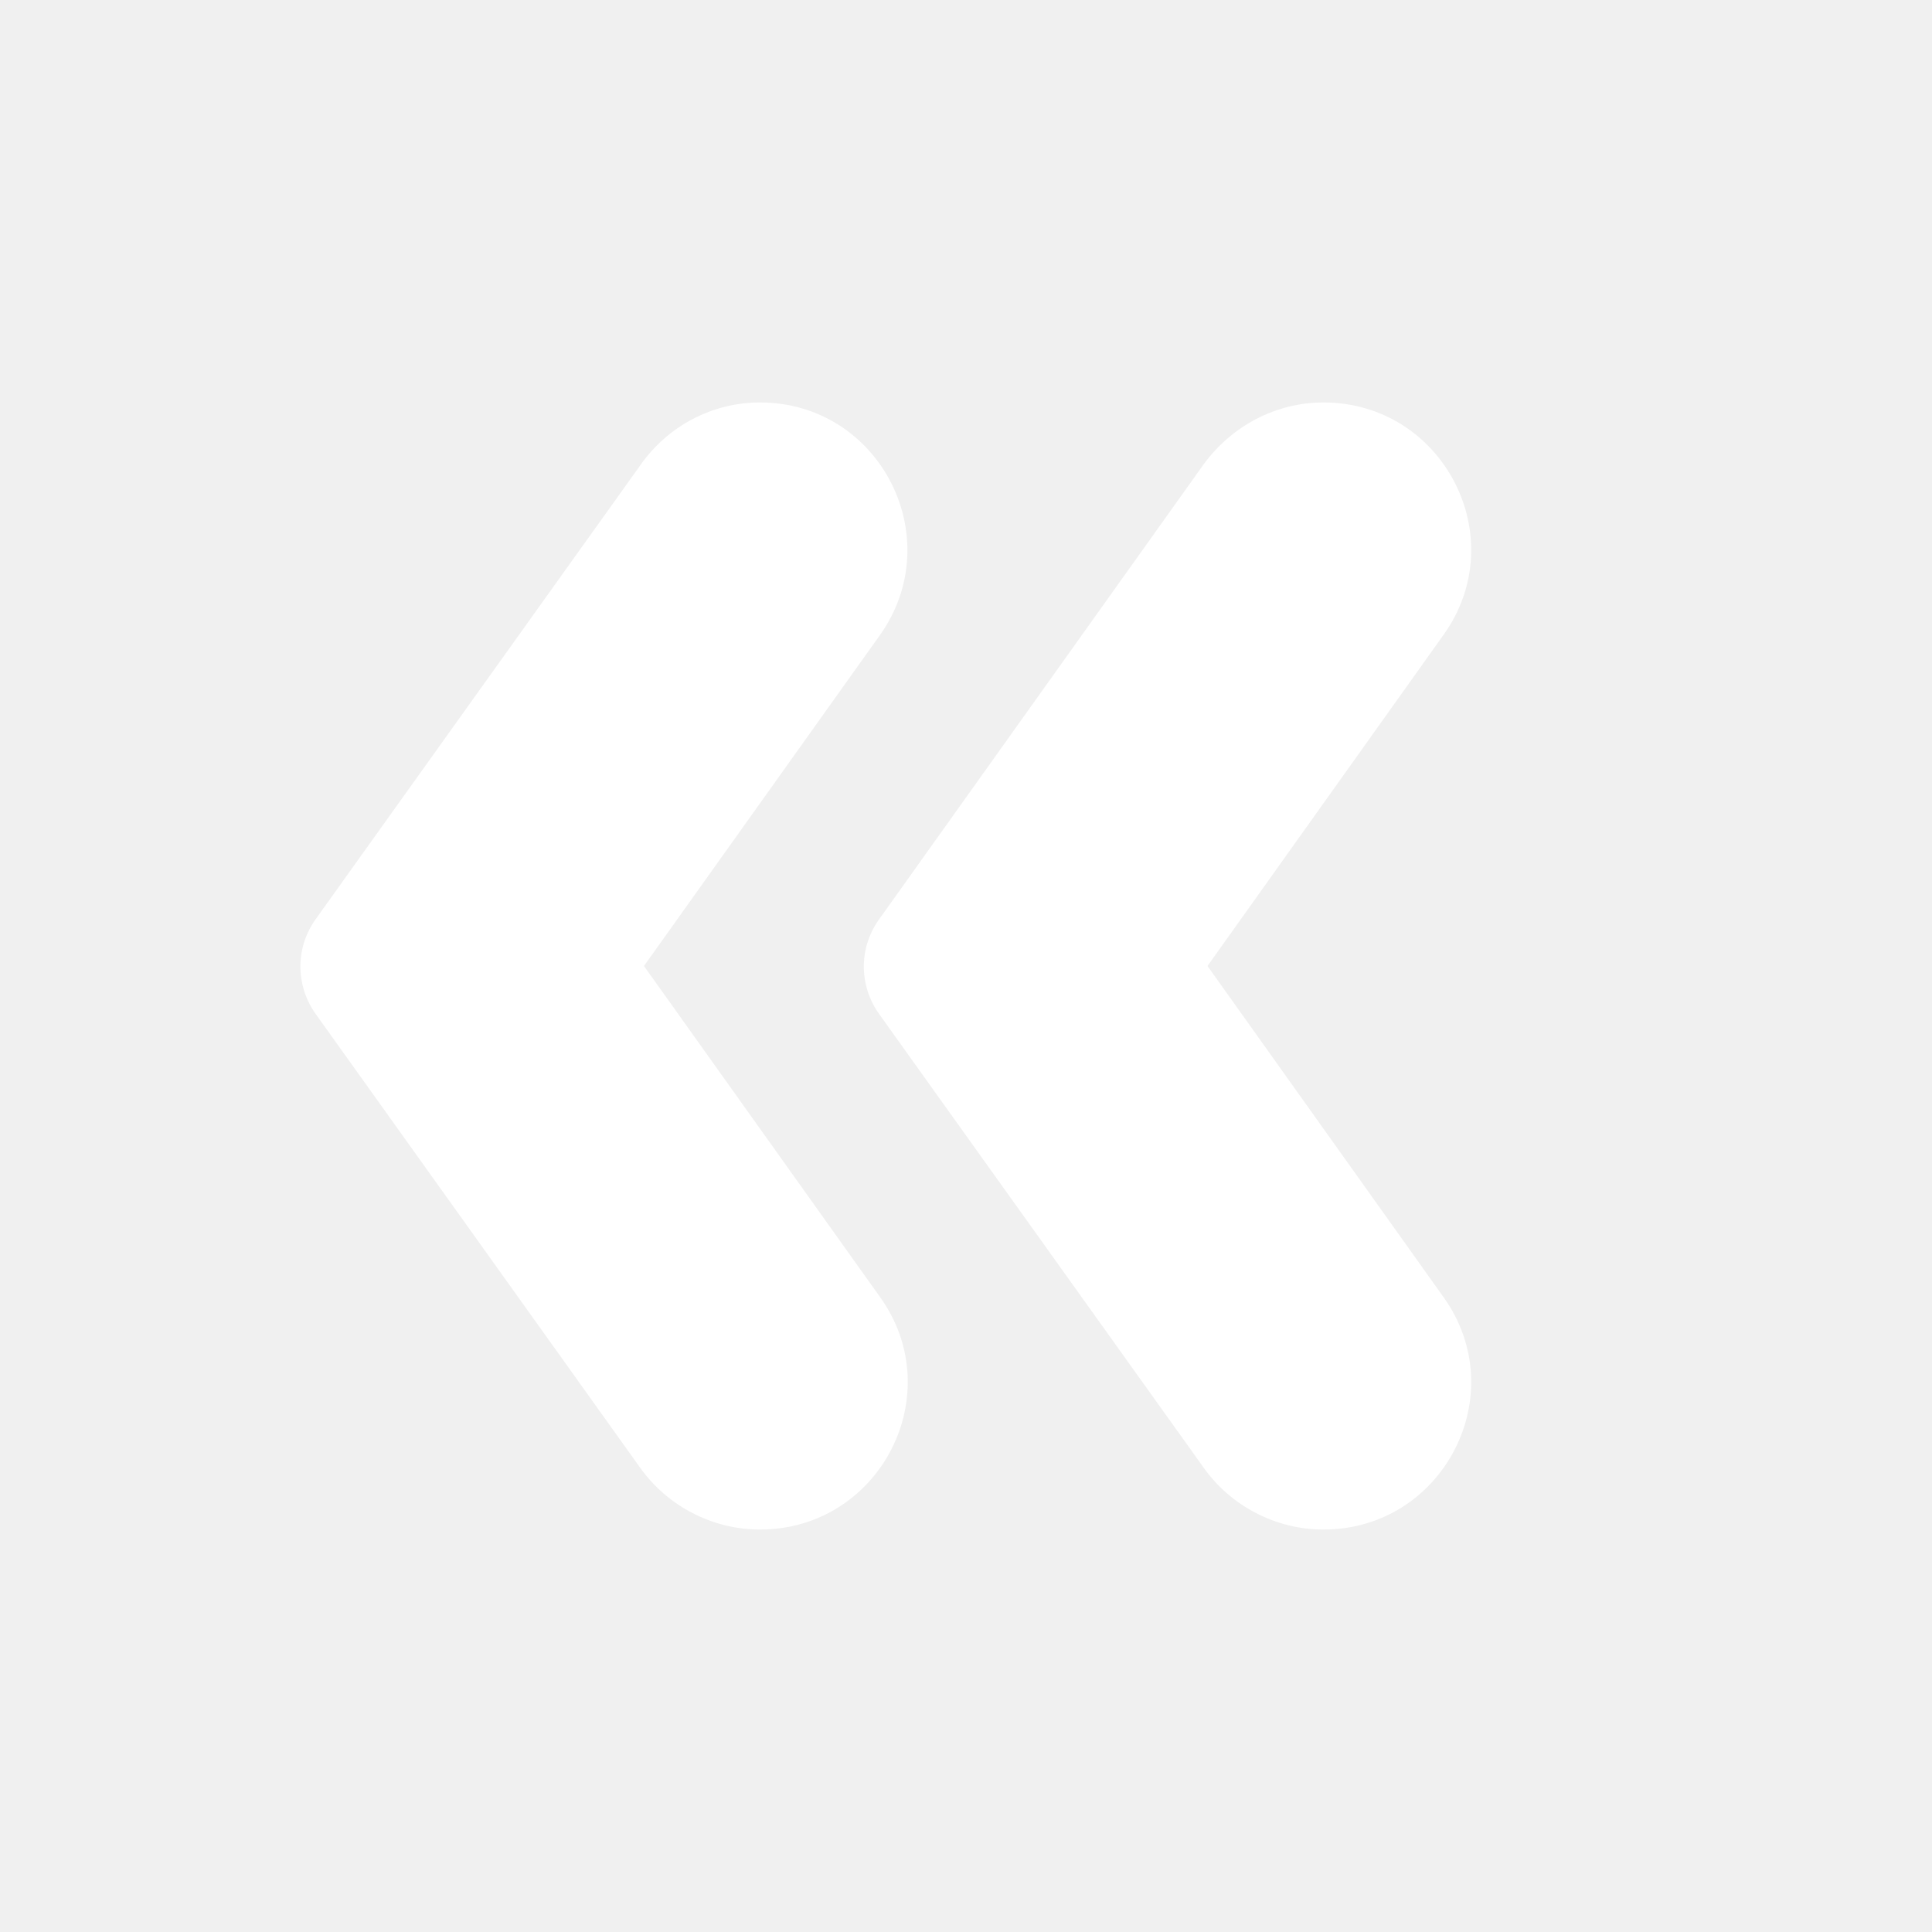
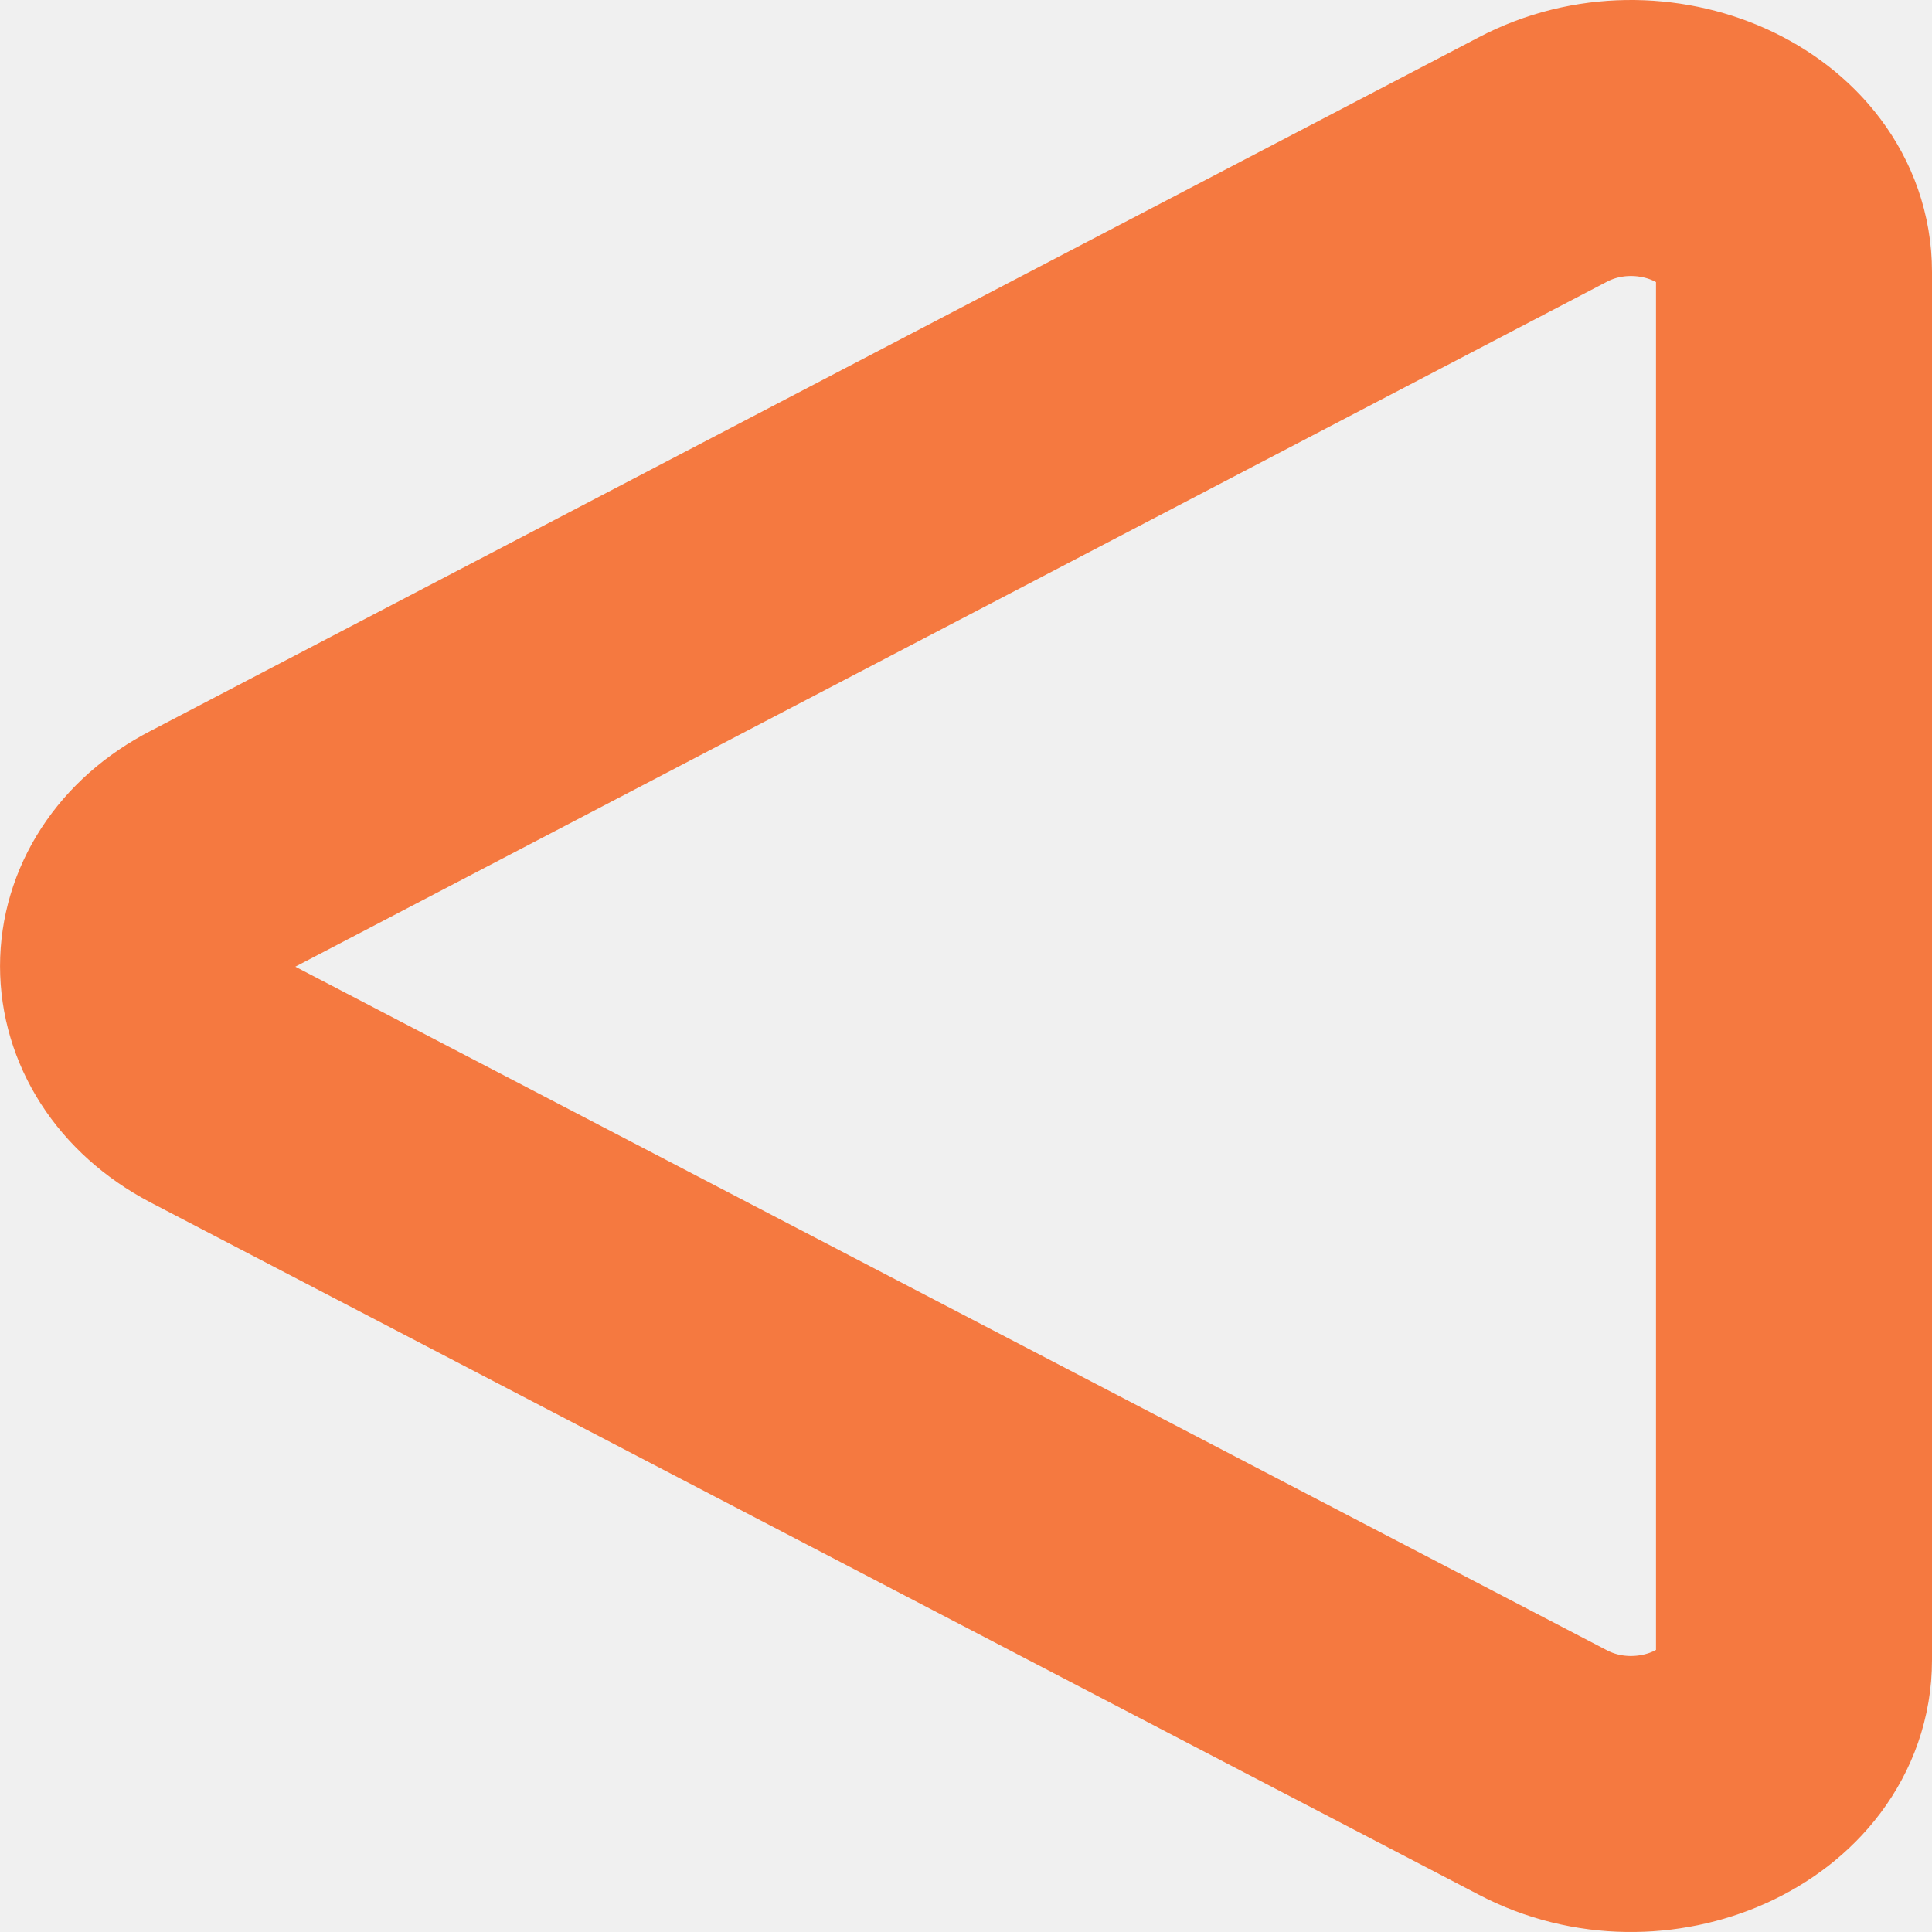
- <svg xmlns="http://www.w3.org/2000/svg" viewBox="0 0 16 16" fill="none">
-   <path d="M2.613 7.614L5.307 3.847C5.533 3.527 5.9 3.333 6.293 3.333C7.287 3.333 7.86 4.454 7.287 5.26L5.333 8L7.287 10.74C7.867 11.547 7.287 12.667 6.293 12.667C5.9 12.667 5.527 12.473 5.3 12.153L2.607 8.387C2.447 8.153 2.447 7.847 2.613 7.614Z" fill="white" />
-   <path d="M7.28 7.614L9.967 3.847C10.2 3.527 10.567 3.333 10.96 3.333C11.953 3.333 12.533 4.454 11.953 5.26L10 8L11.953 10.74C12.533 11.547 11.953 12.667 10.96 12.667C10.567 12.667 10.193 12.473 9.967 12.153L7.273 8.387C7.113 8.153 7.113 7.847 7.28 7.614Z" fill="white" />
+ <svg xmlns="http://www.w3.org/2000/svg" viewBox="0 0 14 14" fill="none">
+   <path d="M13 12.028L13 1.972C13 1.205 11.971 0.739 11.178 1.157L1.55 6.185C0.817 6.563 0.817 7.437 1.55 7.825L11.178 12.843C11.971 13.261 13 12.795 13 12.028Z" stroke="#F57940" stroke-width="2" fill="none" />
</svg>
